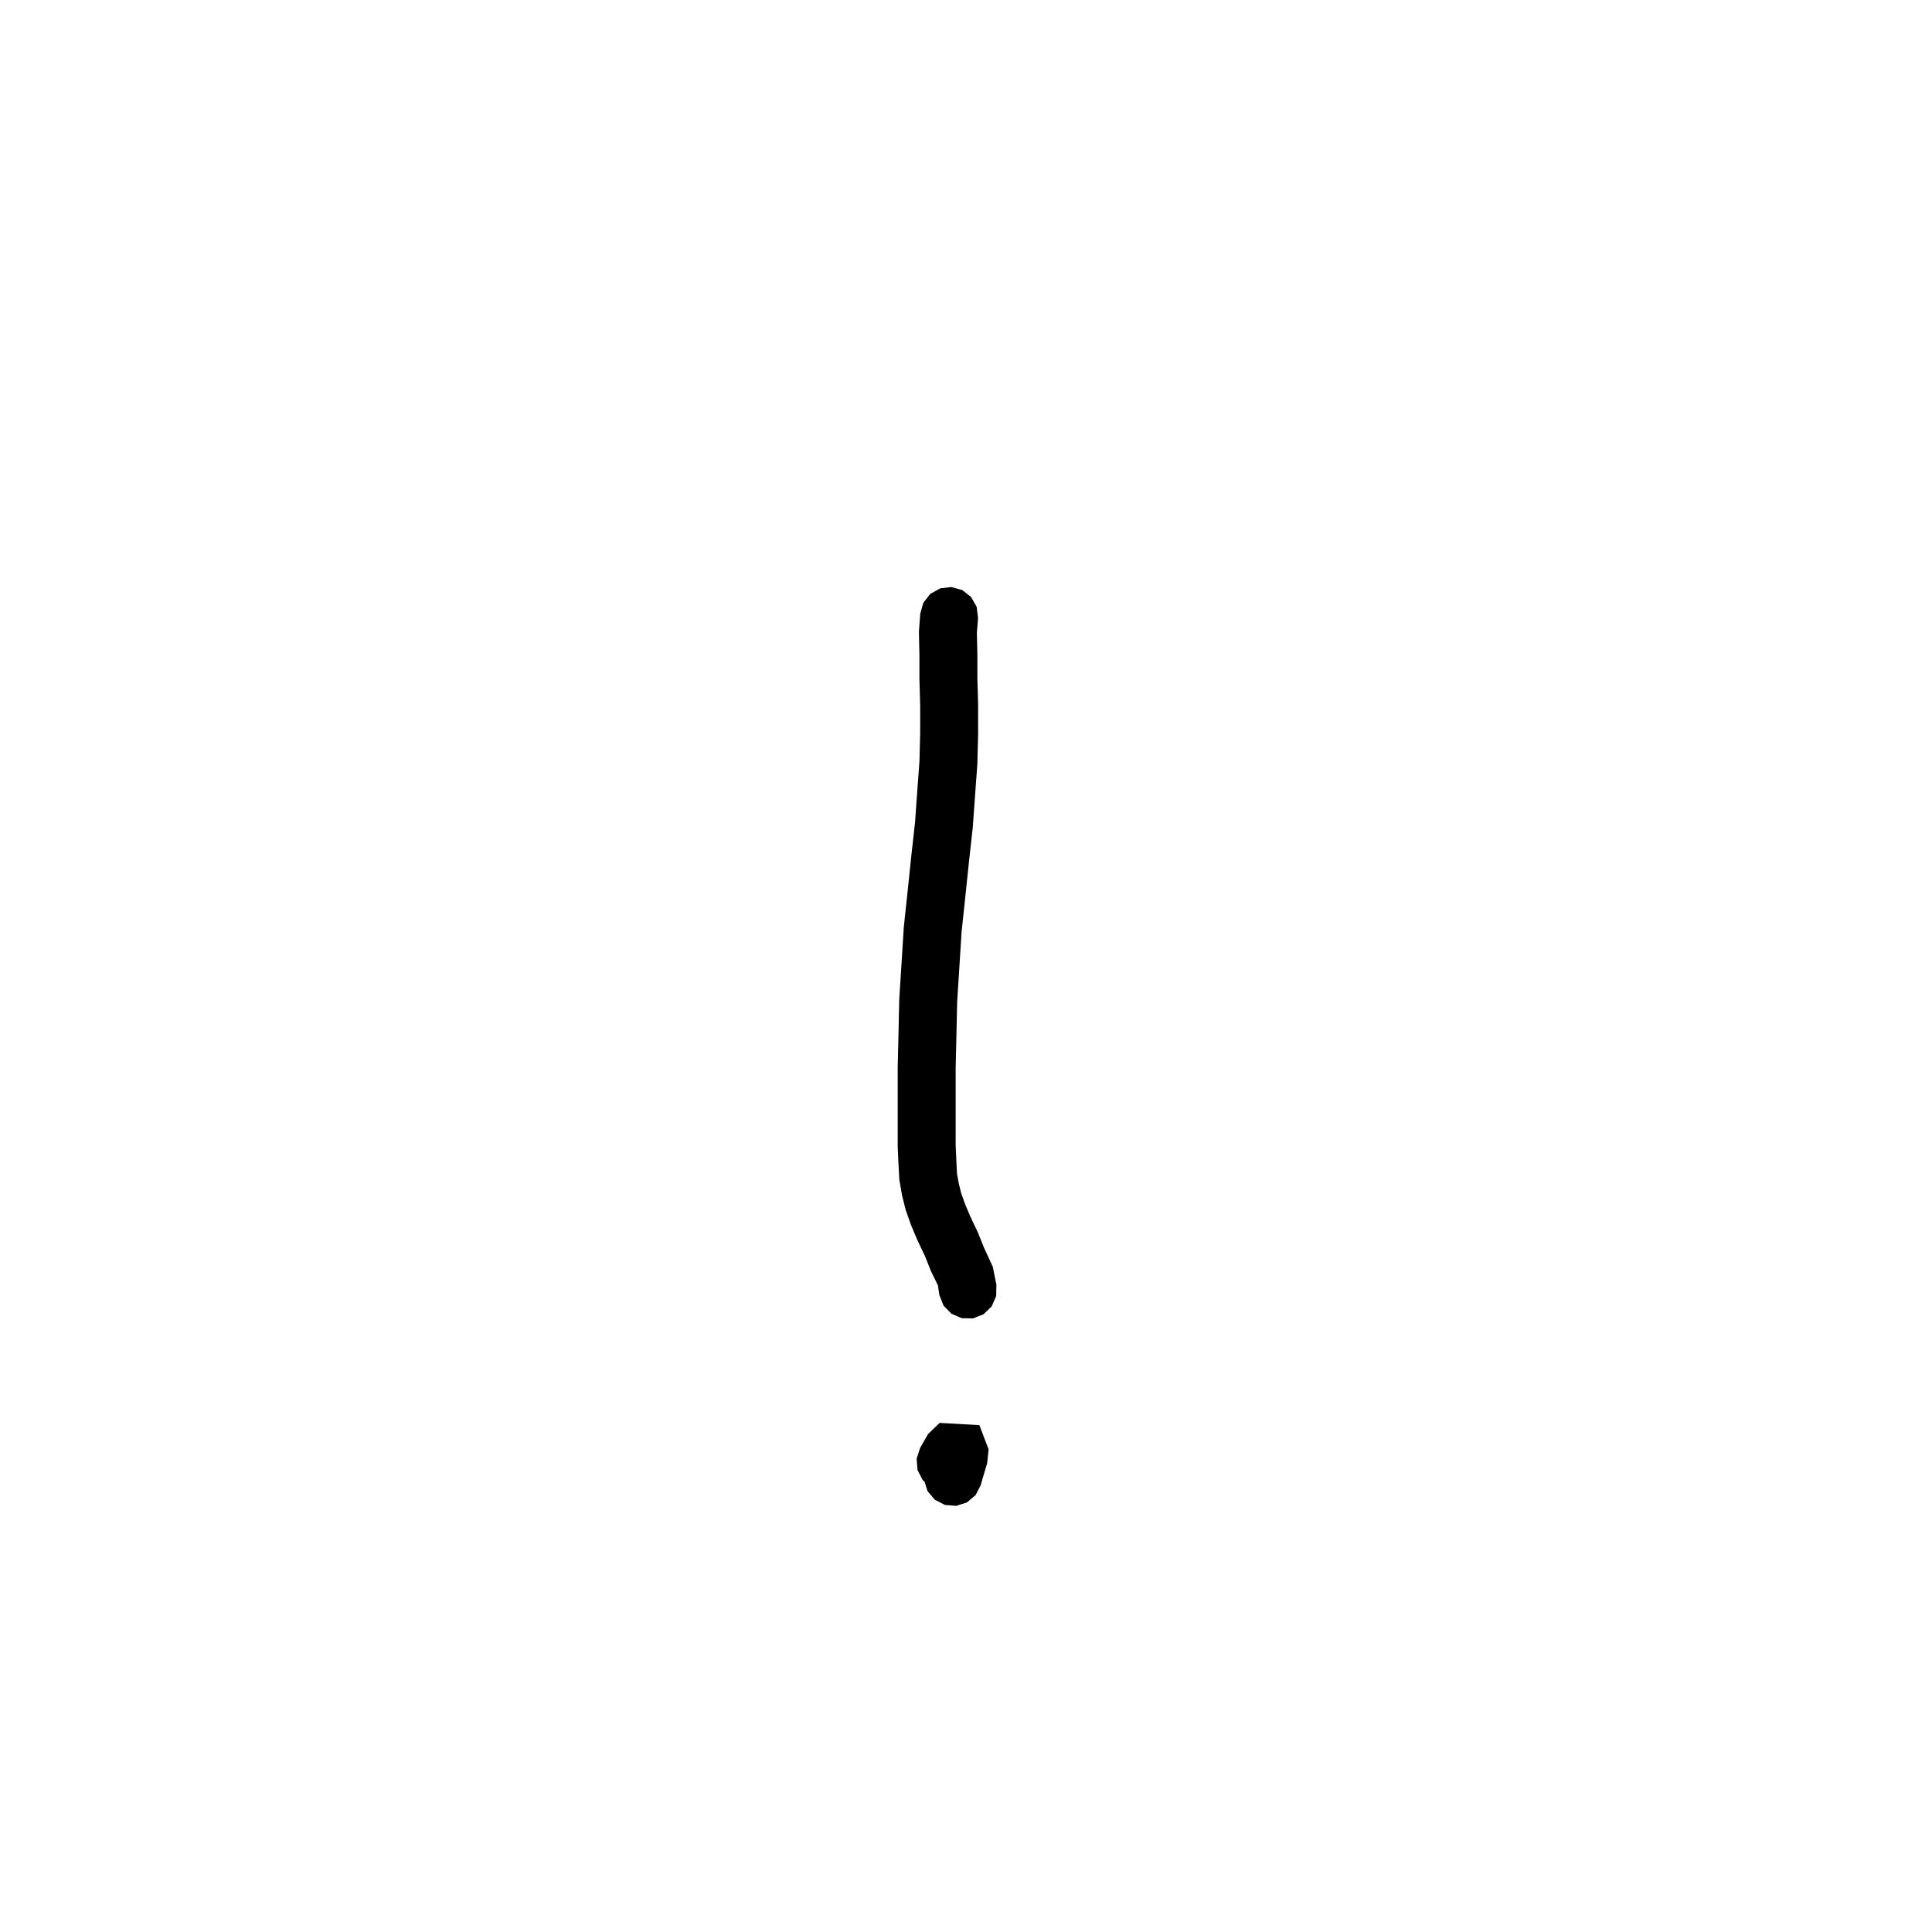
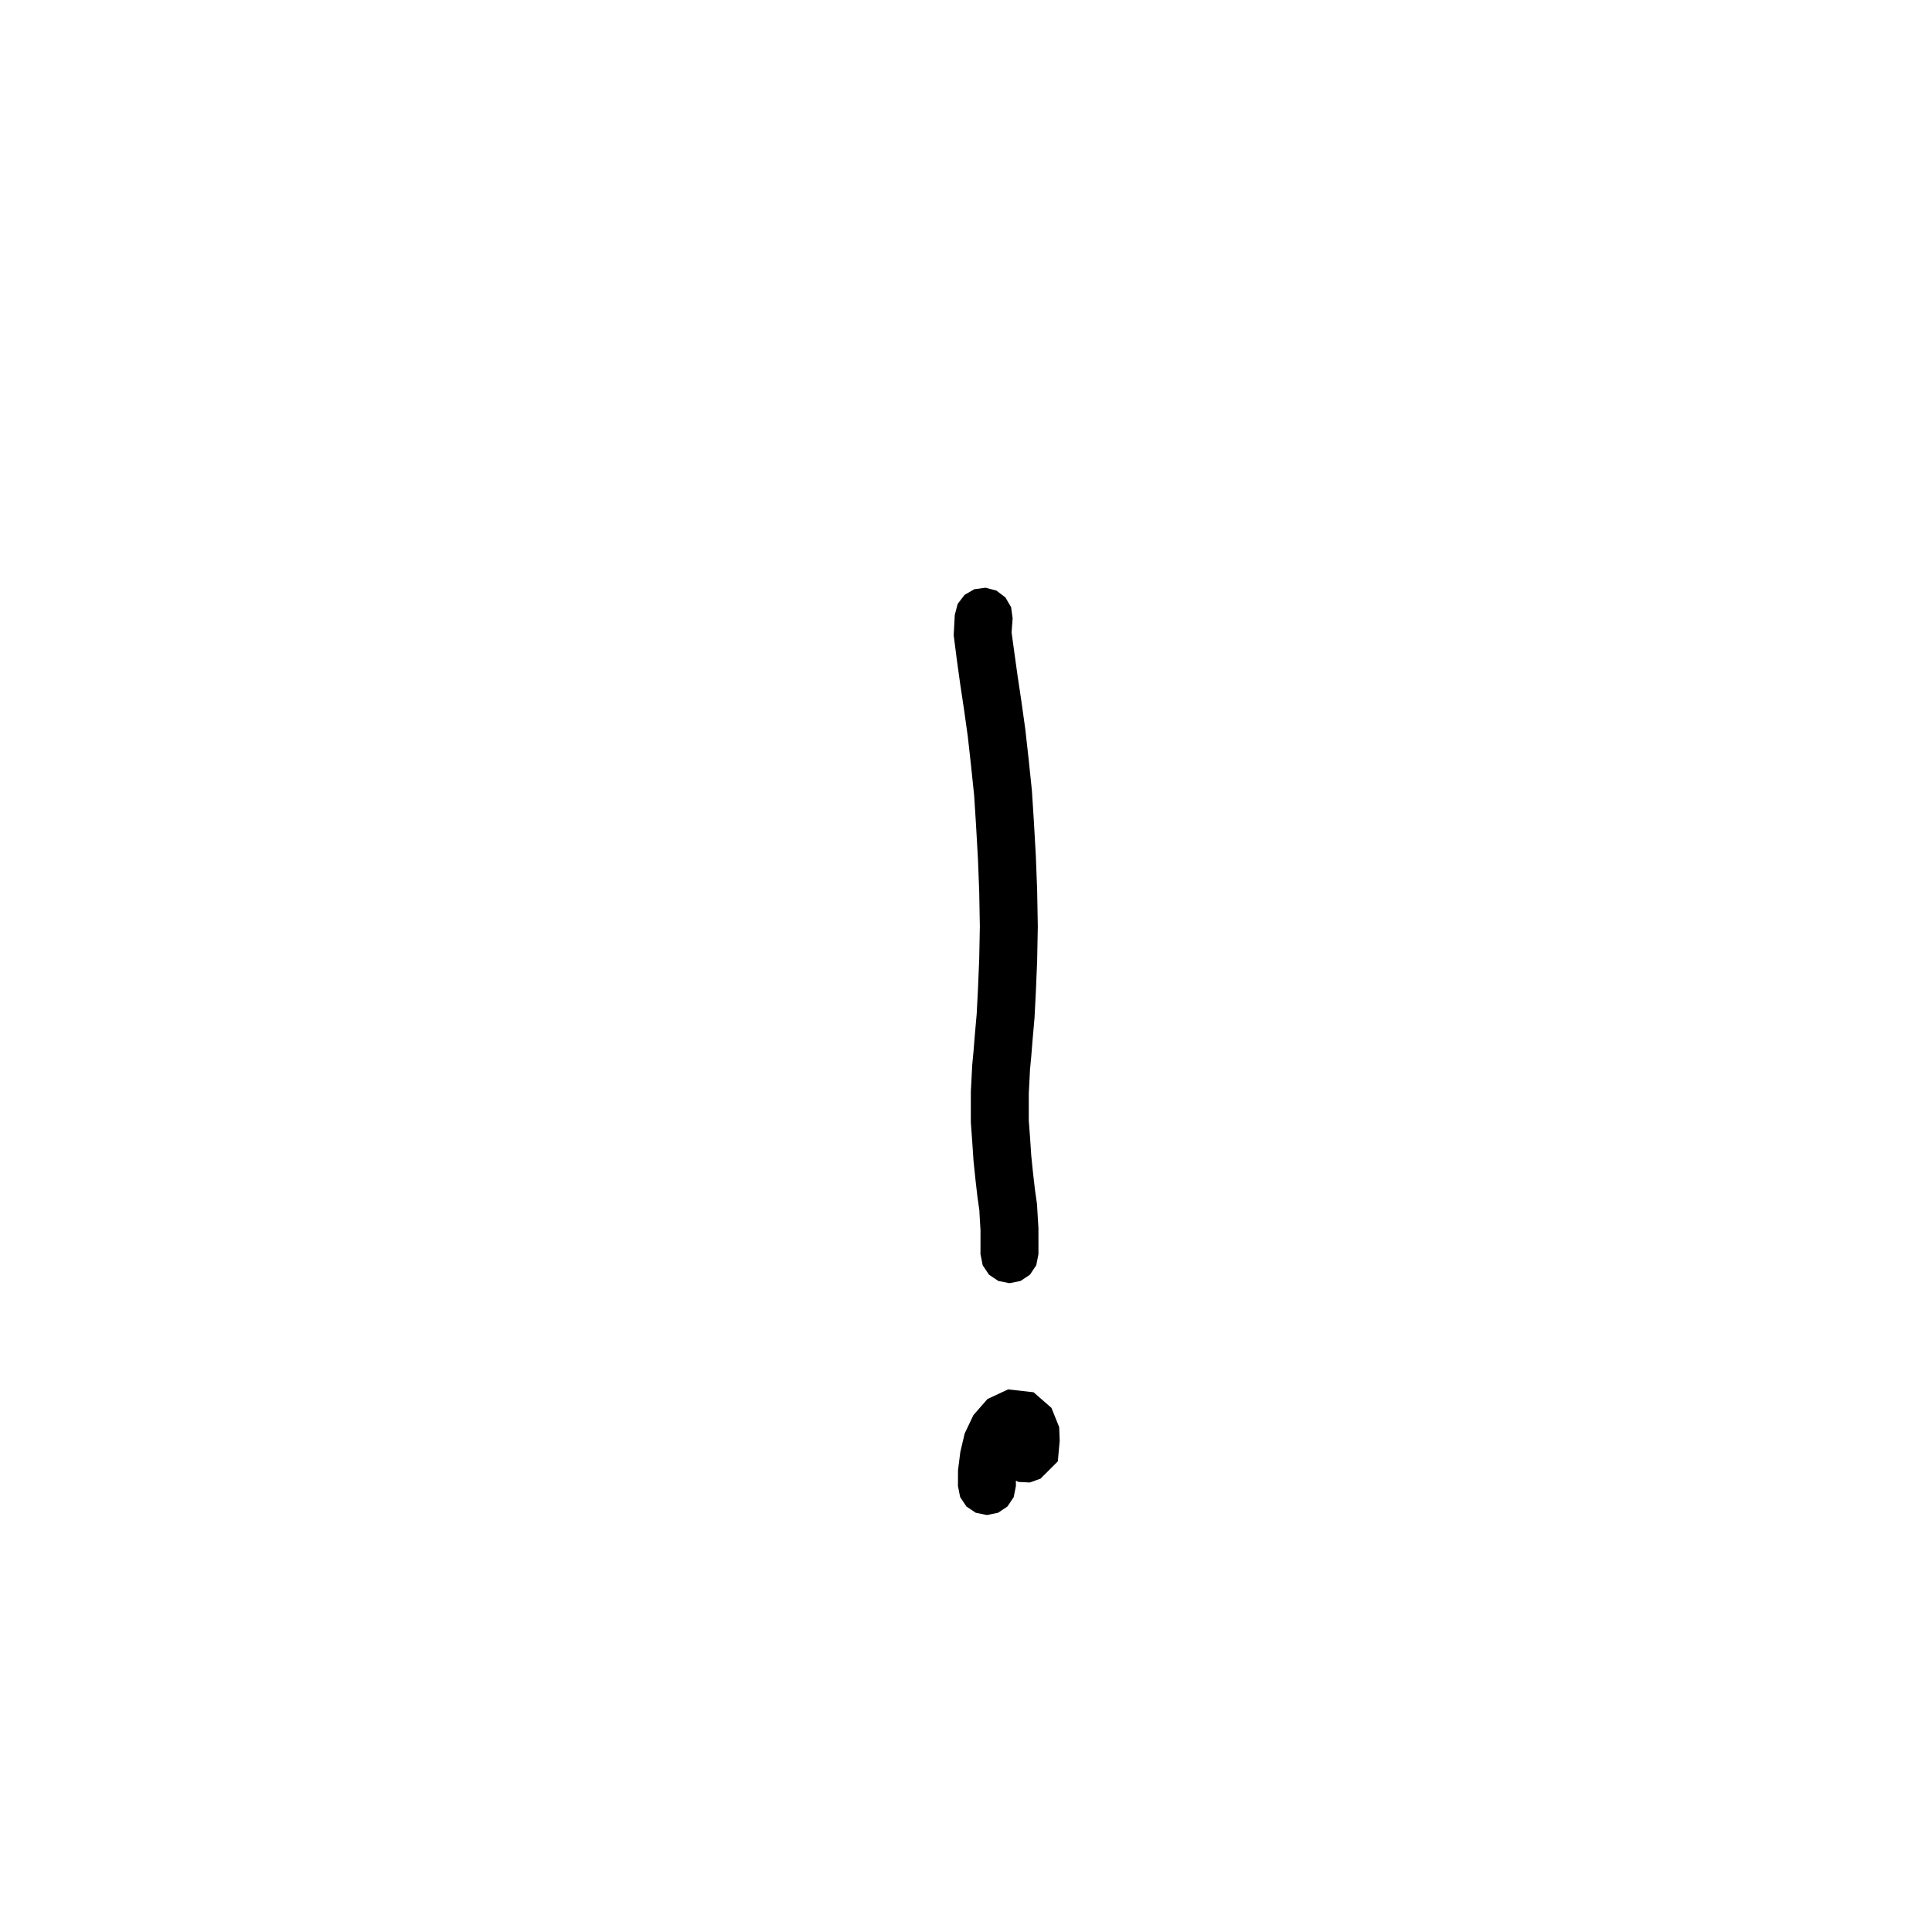
<svg xmlns="http://www.w3.org/2000/svg" viewBox="0 0 300 300" width="300" height="300">
-   <path d="M 142.897 95.294 L 142.691 98.074 L 142.768 101.85 L 142.768 105.475 L 142.884 109.538 L 142.884 113.837 L 142.773 118.206 L 142.43 122.873 L 142.089 127.669 L 141.514 132.833 L 140.932 138.424 L 140.341 143.983 L 139.986 149.658 L 139.632 155.216 L 139.513 160.771 L 139.396 165.701 L 139.395 170.407 L 139.395 174.477 L 139.396 178.052 L 139.517 180.743 L 139.655 183.23 L 140.075 185.643 L 140.635 187.875 L 141.446 190.178 L 142.466 192.602 L 143.612 195.007 L 144.54 197.327 L 145.645 199.613 L 145.863 201.096 L 146.508 202.729 L 147.729 203.991 L 149.34 204.689 L 151.096 204.718 L 152.729 204.073 L 153.991 202.852 L 154.689 201.241 L 154.718 199.486 L 154.162 196.705 L 152.786 193.72 L 151.853 191.389 L 150.673 188.909 L 149.834 186.916 L 149.248 185.265 L 148.879 183.776 L 148.6 182.236 L 148.506 180.304 L 148.395 177.879 L 148.395 174.477 L 148.395 170.407 L 148.395 165.811 L 148.51 160.973 L 148.624 155.598 L 148.968 150.226 L 149.31 144.738 L 149.882 139.366 L 150.463 133.795 L 151.051 128.493 L 151.407 123.522 L 151.762 118.655 L 151.883 113.954 L 151.883 109.415 L 151.767 105.339 L 151.767 101.754 L 151.689 98.244 L 151.87 95.985 L 151.661 94.241 L 150.8 92.711 L 149.42 91.626 L 147.729 91.153 L 145.986 91.362 L 144.455 92.223 L 143.371 93.604 Z" fill="black" fill-rule="nonzero" />
-   <path d="M 150.736 229.22 L 151.433 227.906 L 151.186 228.238 L 145.713 227.659 L 144.512 225.058 L 144.504 225.239 L 144.038 226.725 L 143.638 228.124 L 143.495 229.874 L 144.031 231.546 L 145.167 232.885 L 146.729 233.687 L 148.479 233.831 L 150.151 233.294 L 151.49 232.158 L 152.292 230.597 L 152.667 229.282 L 153.287 227.203 L 153.512 225.058 L 152.077 221.295 L 145.907 220.948 L 144.11 222.675 L 142.869 224.849 L 142.332 226.521 L 142.475 228.271 L 143.278 229.833 L 144.617 230.969 L 146.289 231.505 L 148.039 231.362 L 149.6 230.559 Z" fill="black" fill-rule="nonzero" />
+   <path d="M 148.259 95.469 L 148.089 98.634 L 148.591 102.554 L 149.096 106.195 L 149.696 110.194 L 150.285 114.408 L 150.776 118.831 L 151.266 123.528 L 151.558 128.12 L 151.855 133.364 L 152.052 138.476 L 152.15 143.85 L 152.052 148.915 L 151.855 153.643 L 151.661 157.442 L 151.366 160.77 L 151.167 163.26 L 150.962 165.422 L 150.856 167.52 L 150.751 169.535 L 150.75 171.65 L 150.753 174.323 L 150.961 177.165 L 151.166 180.23 L 151.477 183.238 L 151.786 185.92 L 152.073 187.909 L 152.158 189.514 L 152.252 191 L 152.25 192.25 L 152.25 193.75 L 152.25 194.75 L 152.593 196.472 L 153.568 197.932 L 155.028 198.907 L 156.75 199.25 L 158.472 198.907 L 159.932 197.932 L 160.907 196.472 L 161.25 194.75 L 161.25 193.75 L 161.25 192.25 L 161.248 190.7 L 161.142 188.986 L 161.027 186.991 L 160.714 184.78 L 160.423 182.262 L 160.134 179.47 L 159.939 176.535 L 159.747 173.977 L 159.75 171.65 L 159.749 169.765 L 159.844 167.98 L 159.938 166.078 L 160.133 164.04 L 160.334 161.53 L 160.639 158.058 L 160.845 154.057 L 161.048 149.185 L 161.15 143.85 L 161.048 138.224 L 160.845 132.936 L 160.542 127.58 L 160.234 122.772 L 159.724 117.869 L 159.215 113.292 L 158.604 108.906 L 158.004 104.905 L 157.509 101.346 L 157.078 98.199 L 157.241 96.031 L 157.007 94.291 L 156.124 92.773 L 154.728 91.708 L 153.031 91.259 L 151.291 91.493 L 149.773 92.376 L 148.708 93.772 Z" fill="black" fill-rule="nonzero" />
+   <path d="M 157.75 230.75 L 157.74 228.883 L 157.982 227.032 L 158.309 225.504 L 158.746 224.566 L 158.961 224.264 L 158.368 224.555 L 156.615 224.313 L 155.832 223.685 L 155.631 223.3 L 155.55 223.804 L 155.905 223.579 L 156.935 221.891 L 155.634 223.071 L 154.884 224.659 L 154.799 226.412 L 155.391 228.065 L 156.571 229.366 L 158.159 230.116 L 159.912 230.201 L 161.565 229.609 L 164.261 226.921 L 164.55 223.696 L 164.469 221.6 L 163.268 218.615 L 160.485 216.187 L 156.532 215.745 L 153.339 217.236 L 151.154 219.734 L 149.791 222.596 L 149.118 225.468 L 148.76 228.284 L 148.75 230.75 L 149.093 232.472 L 150.068 233.932 L 151.528 234.907 L 153.25 235.25 L 154.972 234.907 L 156.432 233.932 L 157.407 232.472 Z" fill="black" fill-rule="nonzero" />
</svg>
